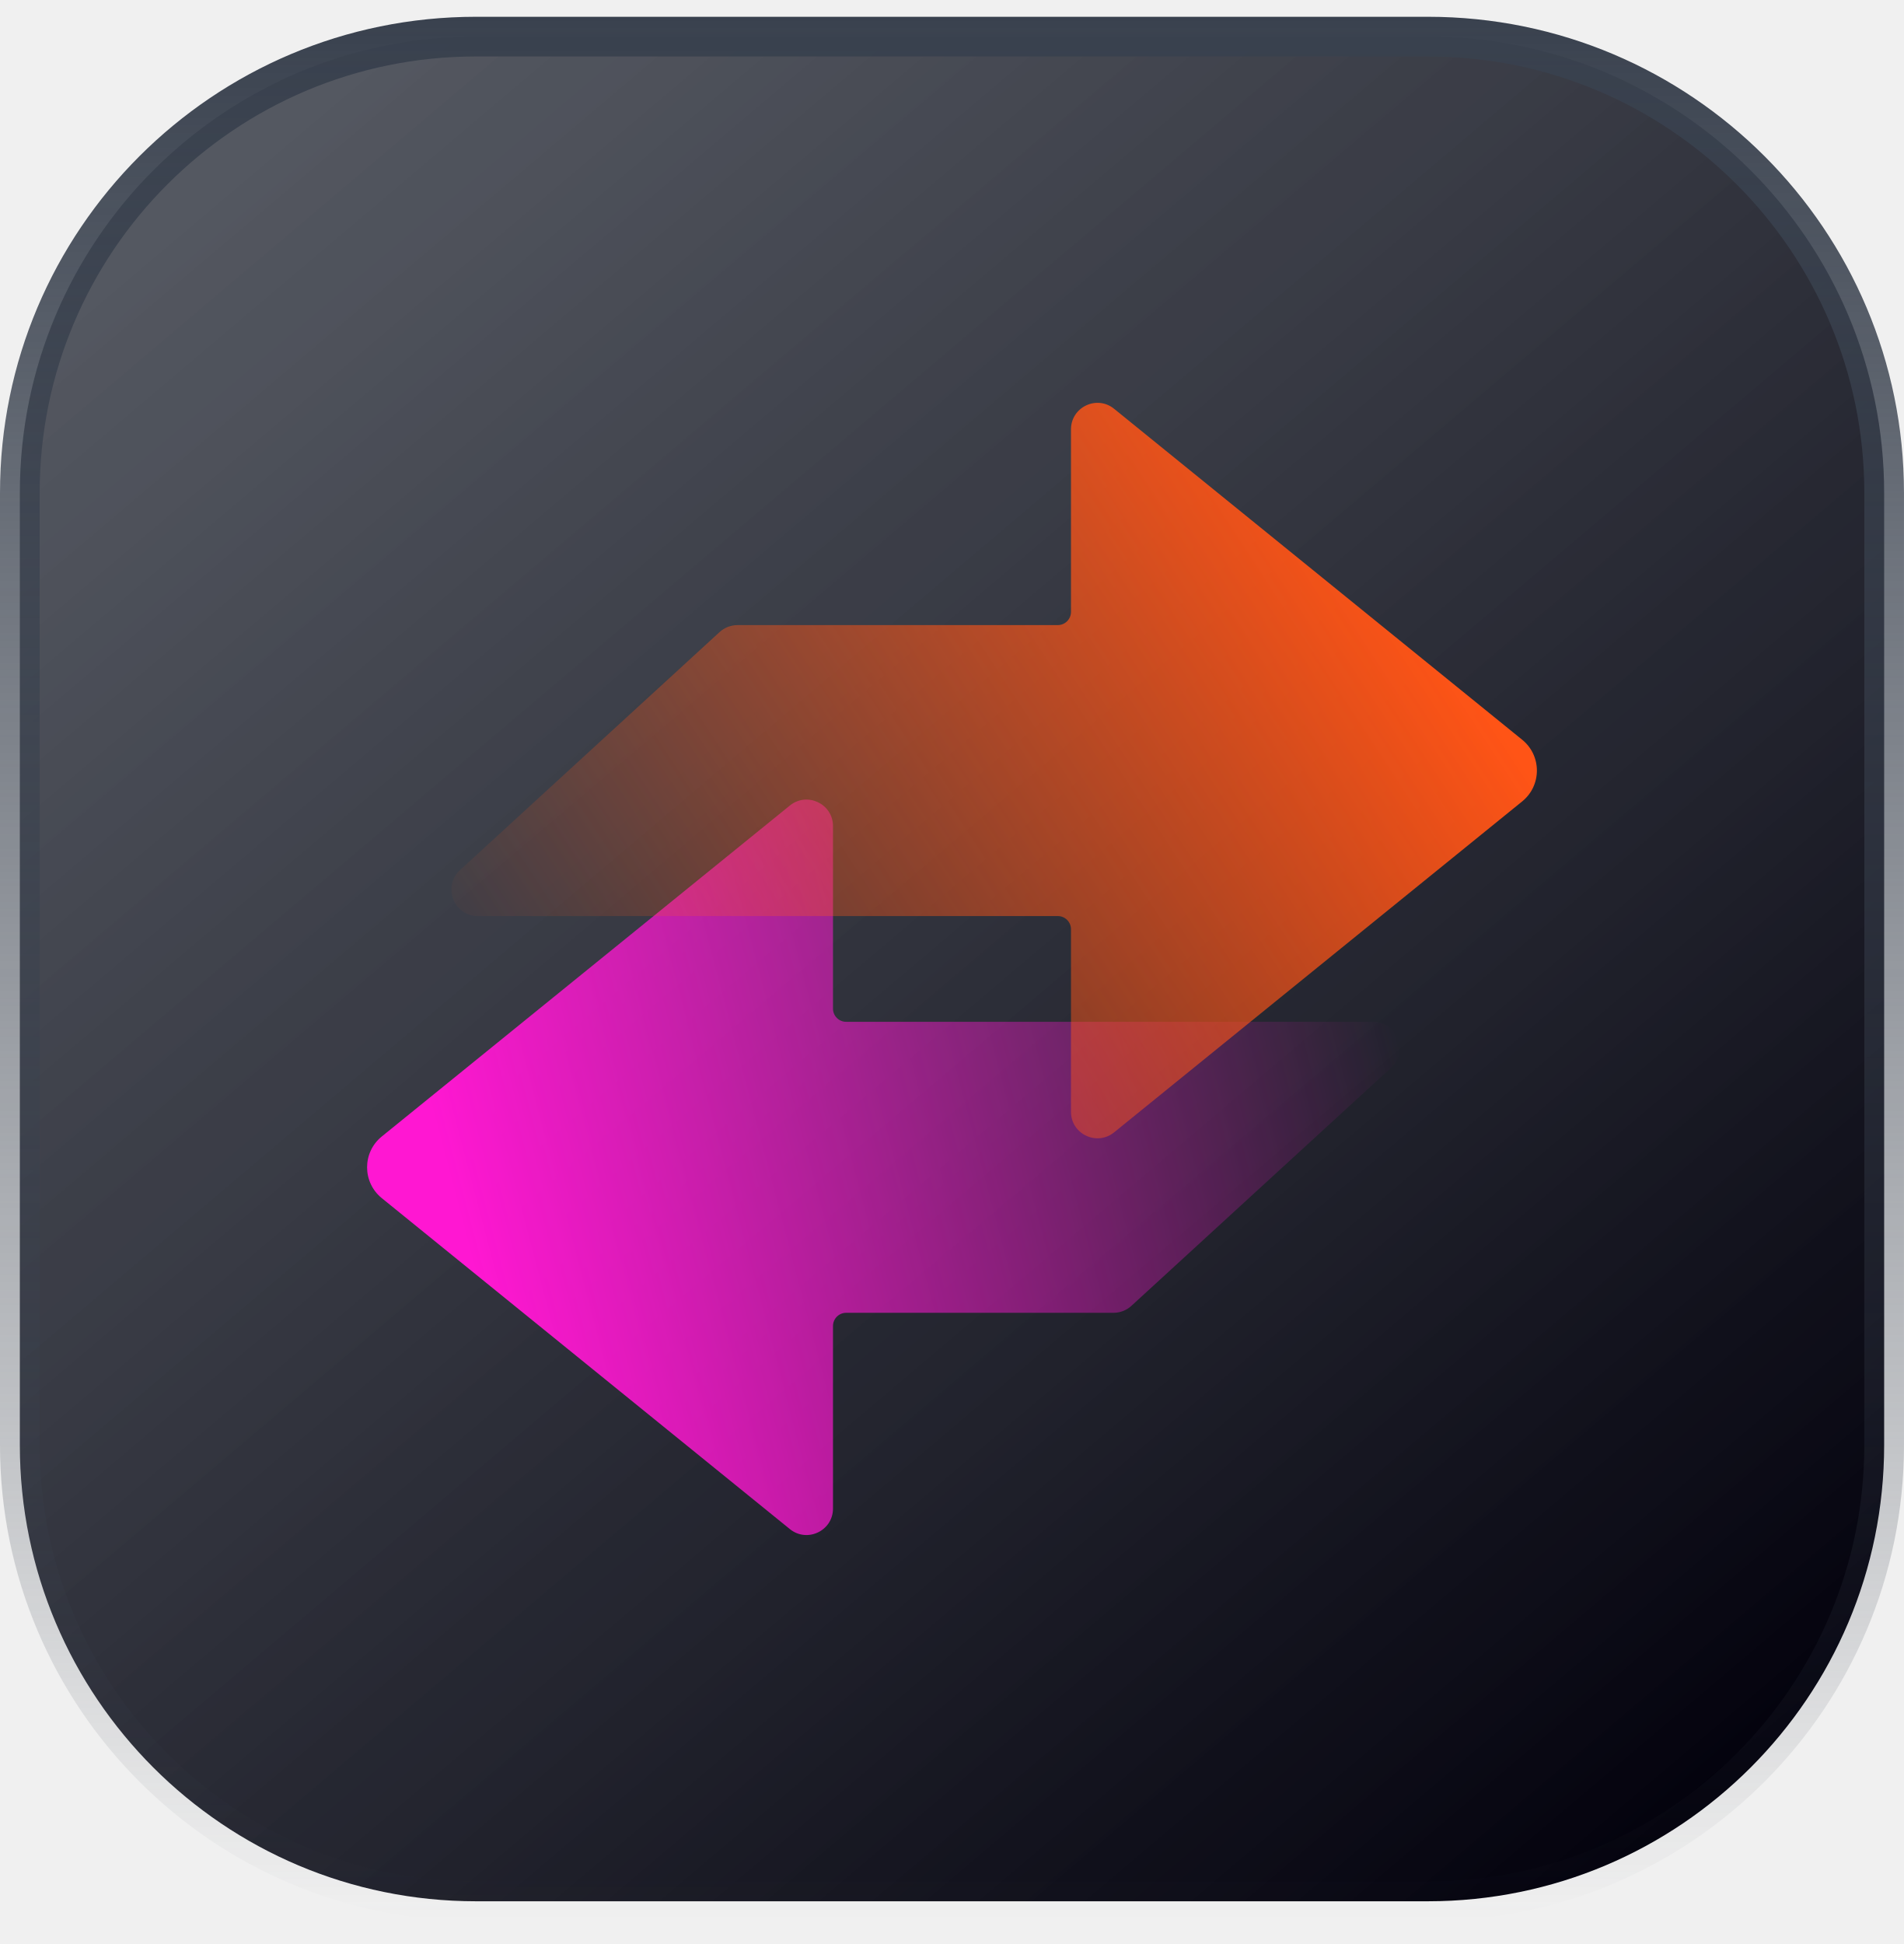
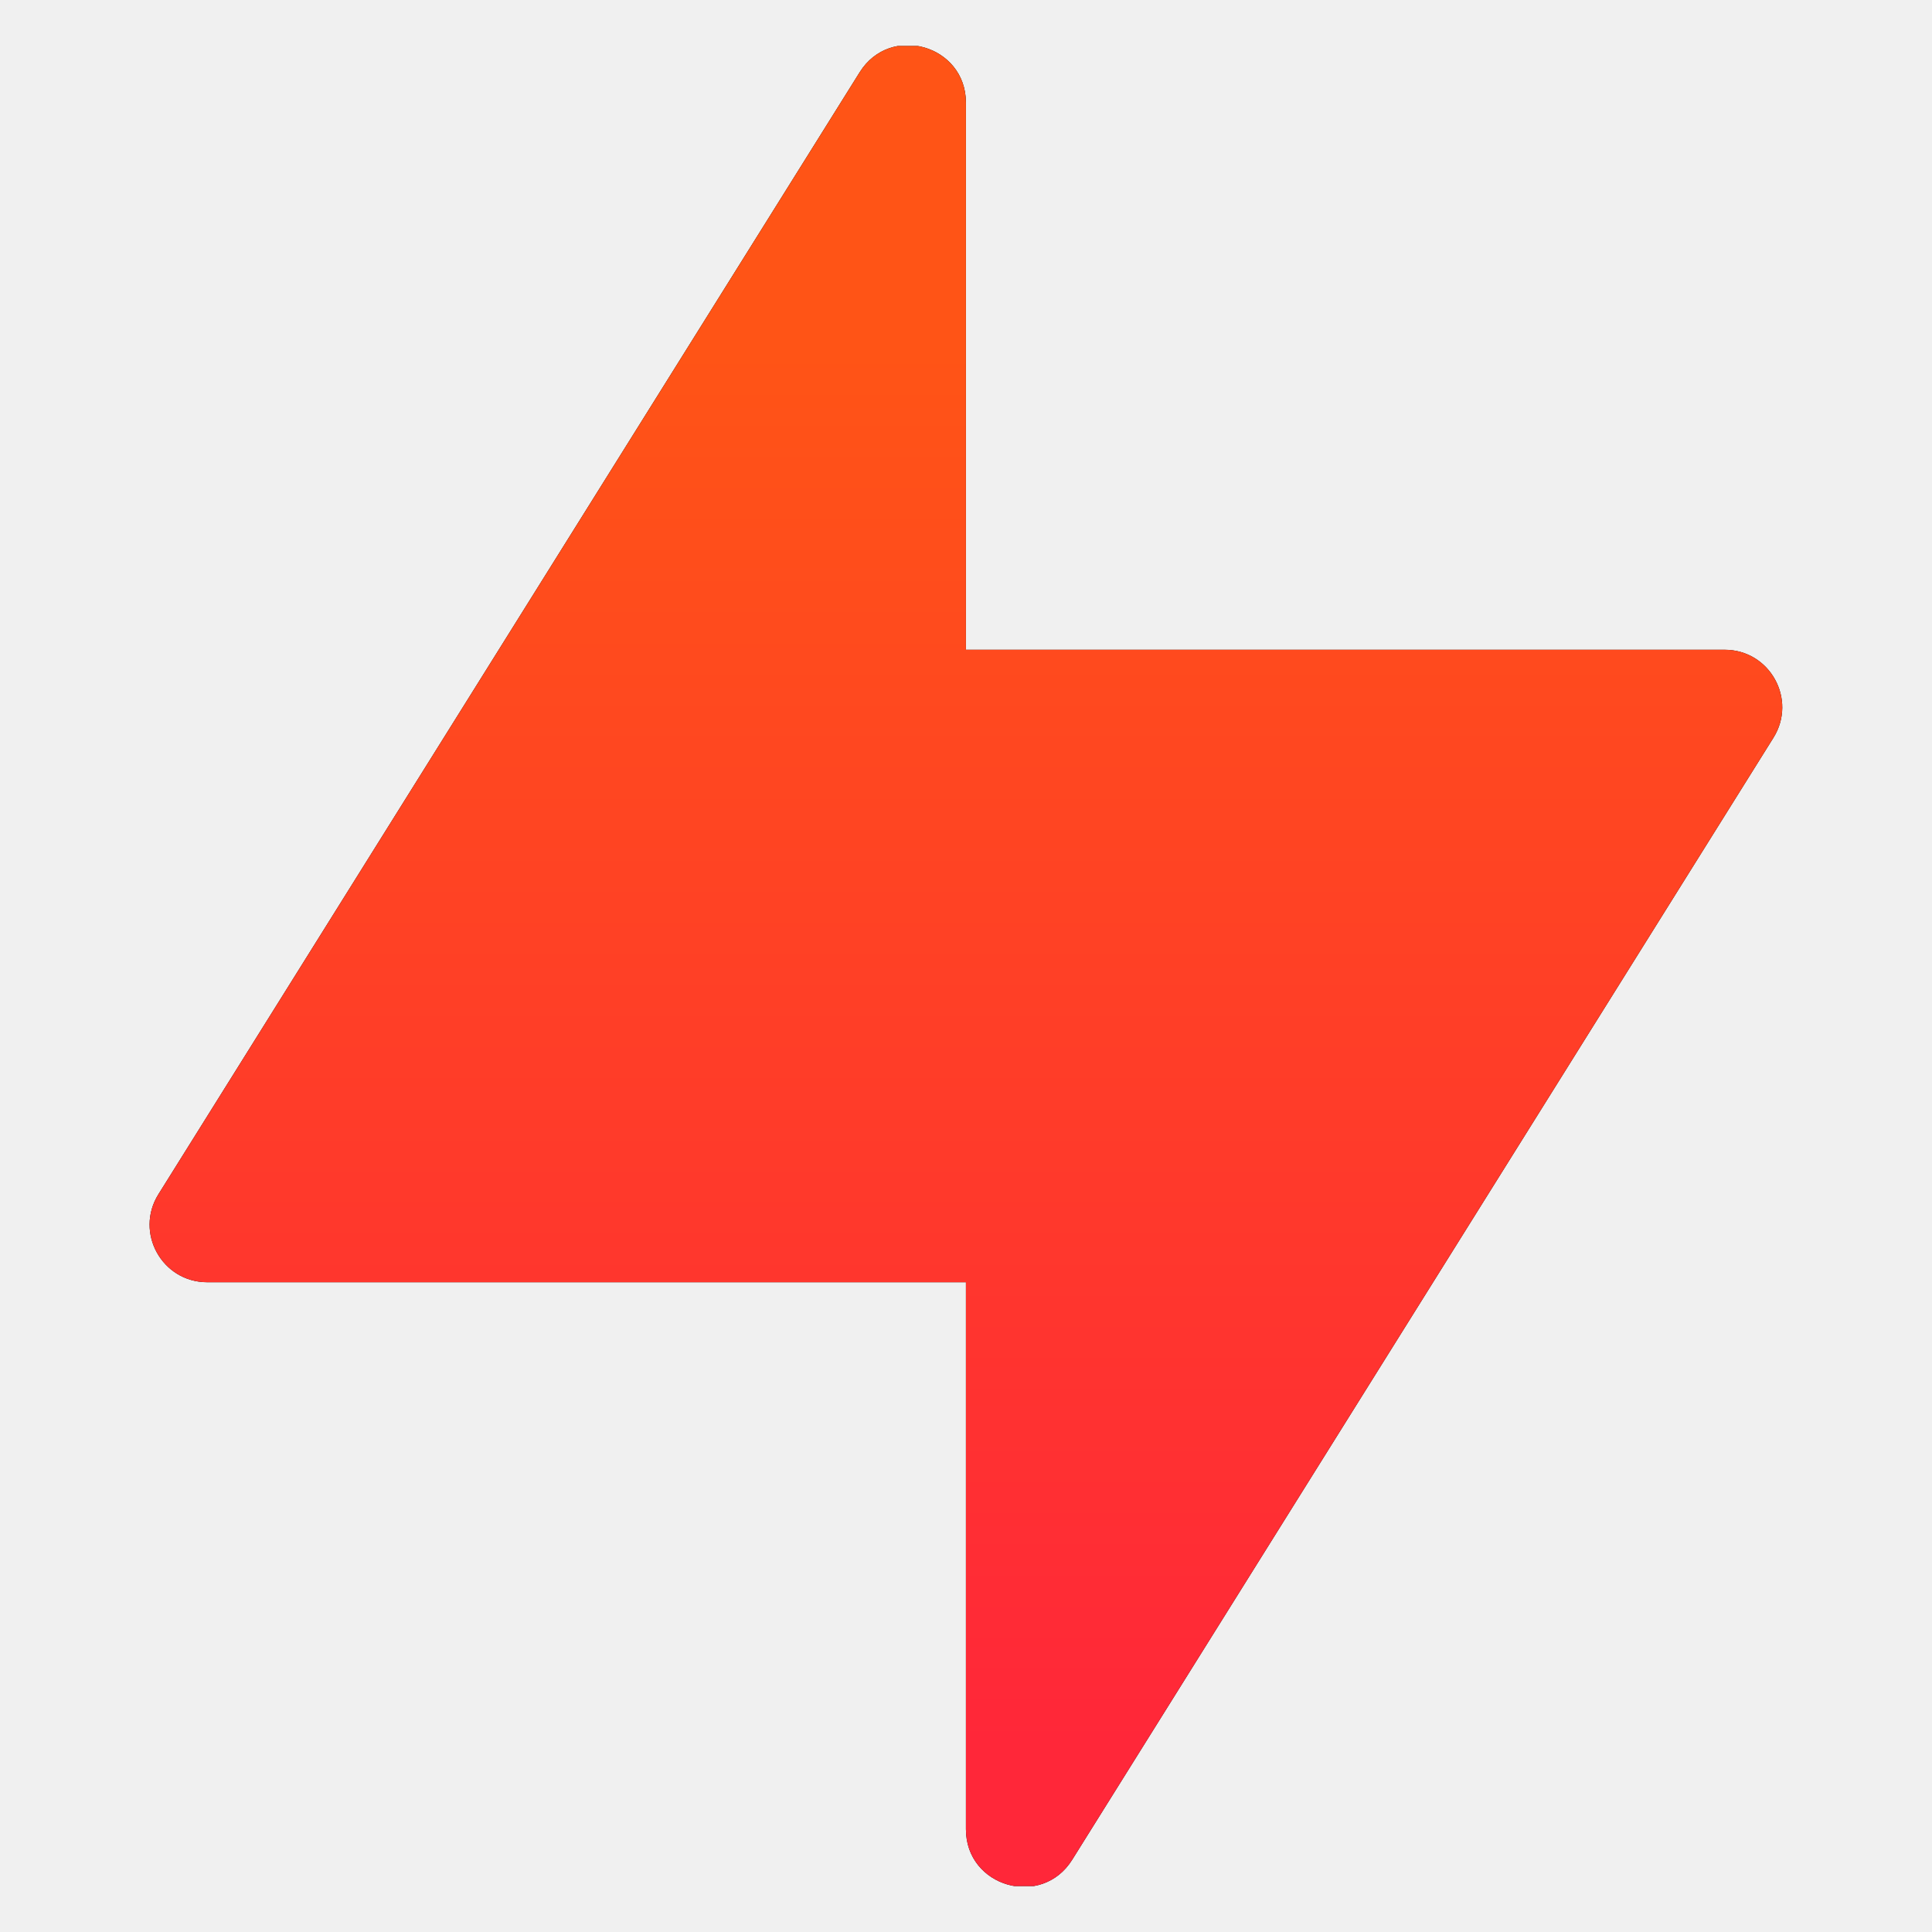
- <svg xmlns="http://www.w3.org/2000/svg" width="48" height="49" viewBox="0 0 48 49" fill="none">
-   <rect x="0.5" y="0.923" width="47" height="47" rx="11.5" fill="url(#paint0_linear_3704_19537)" />
-   <rect x="0.5" y="0.923" width="47" height="47" rx="11.5" stroke="url(#paint1_linear_3704_19537)" />
-   <g filter="url(#filter0_b_3704_19537)">
-     <path d="M9.625 30.2C9.131 29.799 9.131 29.046 9.625 28.646L19.913 20.304C20.349 19.951 21 20.261 21 20.822L21 25.423C21 25.607 21.149 25.756 21.333 25.756L34.62 25.756C35.227 25.756 35.518 26.503 35.07 26.914L28.524 32.914C28.401 33.027 28.241 33.09 28.074 33.09L21.333 33.09C21.149 33.09 21 33.239 21 33.423L21 38.024C21 38.585 20.349 38.895 19.913 38.542L9.625 30.2Z" fill="url(#paint2_linear_3704_19537)" />
-   </g>
-   <g filter="url(#filter1_b_3704_19537)">
-     <path d="M38.375 18.646C38.869 19.046 38.869 19.799 38.375 20.2L28.087 28.542C27.651 28.895 27 28.585 27 28.024L27 23.423C27 23.239 26.851 23.09 26.667 23.09L12.047 23.09C11.439 23.09 11.149 22.342 11.597 21.931L18.142 15.931C18.265 15.819 18.426 15.756 18.593 15.756L26.667 15.756C26.851 15.756 27 15.607 27 15.423L27 10.822C27 10.261 27.651 9.95 28.087 10.304L38.375 18.646Z" fill="url(#paint3_linear_3704_19537)" />
+ <svg xmlns="http://www.w3.org/2000/svg" width="28" height="28" viewBox="0 0 28 28" fill="none">
+   <g clip-path="url(#clip0_4274_848)">
+     <path fill-rule="evenodd" clip-rule="evenodd" d="M2.296 17.308L12.459 1.047C12.903 0.337 13.999 0.652 13.999 1.489V18.583H3.003C2.348 18.583 1.949 17.863 2.296 17.308ZM13.999 18.583L13.999 26.511C13.999 27.348 15.095 27.663 15.539 26.953L25.702 10.692C26.049 10.136 25.65 9.417 24.996 9.417L13.999 9.417L13.999 18.583Z" fill="black" />
+     <path fill-rule="evenodd" clip-rule="evenodd" d="M2.296 17.308L12.459 1.047C12.903 0.337 13.999 0.652 13.999 1.489V18.583H3.003C2.348 18.583 1.949 17.863 2.296 17.308ZM13.999 18.583L13.999 26.511C13.999 27.348 15.095 27.663 15.539 26.953L25.702 10.692C26.049 10.136 25.65 9.417 24.996 9.417L13.999 9.417L13.999 18.583Z" fill="url(#paint0_linear_4274_848)" />
  </g>
  <defs>
-     <filter id="filter0_b_3704_19537" x="6.588" y="17.487" width="31.366" height="23.871" filterUnits="userSpaceOnUse" color-interpolation-filters="sRGB">
-       <feFlood flood-opacity="0" result="BackgroundImageFix" />
-       <feGaussianBlur in="BackgroundImageFix" stdDeviation="1.333" />
-       <feComposite in2="SourceAlpha" operator="in" result="effect1_backgroundBlur_3704_19537" />
-       <feBlend mode="normal" in="SourceGraphic" in2="effect1_backgroundBlur_3704_19537" result="shape" />
-     </filter>
-     <filter id="filter1_b_3704_19537" x="8.713" y="7.487" width="32.7" height="23.871" filterUnits="userSpaceOnUse" color-interpolation-filters="sRGB">
-       <feFlood flood-opacity="0" result="BackgroundImageFix" />
-       <feGaussianBlur in="BackgroundImageFix" stdDeviation="1.333" />
-       <feComposite in2="SourceAlpha" operator="in" result="effect1_backgroundBlur_3704_19537" />
-       <feBlend mode="normal" in="SourceGraphic" in2="effect1_backgroundBlur_3704_19537" result="shape" />
-     </filter>
-     <linearGradient id="paint0_linear_3704_19537" x1="7.077" y1="3.5" x2="42.769" y2="45.654" gradientUnits="userSpaceOnUse">
-       <stop stop-color="#202531" stop-opacity="0.75" />
-       <stop offset="1" stop-color="#03020D" />
+     <linearGradient id="paint0_linear_4274_848" x1="13.999" y1="5.047" x2="13.999" y2="25.309" gradientUnits="userSpaceOnUse">
+       <stop stop-color="#FF5416" />
+       <stop offset="1" stop-color="#FF2739" />
    </linearGradient>
-     <linearGradient id="paint1_linear_3704_19537" x1="24" y1="0.423" x2="24" y2="48.423" gradientUnits="userSpaceOnUse">
-       <stop stop-color="#39414E" />
-       <stop offset="1" stop-color="#39414E" stop-opacity="0" />
-     </linearGradient>
-     <linearGradient id="paint2_linear_3704_19537" x1="12.667" y1="34.756" x2="35.889" y2="28.619" gradientUnits="userSpaceOnUse">
-       <stop stop-color="#FF17D2" />
-       <stop offset="1" stop-color="#FF17D2" stop-opacity="0" />
-     </linearGradient>
-     <linearGradient id="paint3_linear_3704_19537" x1="34" y1="12.589" x2="11.667" y2="27.256" gradientUnits="userSpaceOnUse">
-       <stop stop-color="#FF5416" />
-       <stop offset="0.945" stop-color="#FF5416" stop-opacity="0" />
-     </linearGradient>
+     <clipPath id="clip0_4274_848">
+       <rect width="26.667" height="26.667" fill="white" transform="translate(0.666016 0.666626)" />
+     </clipPath>
  </defs>
</svg>
